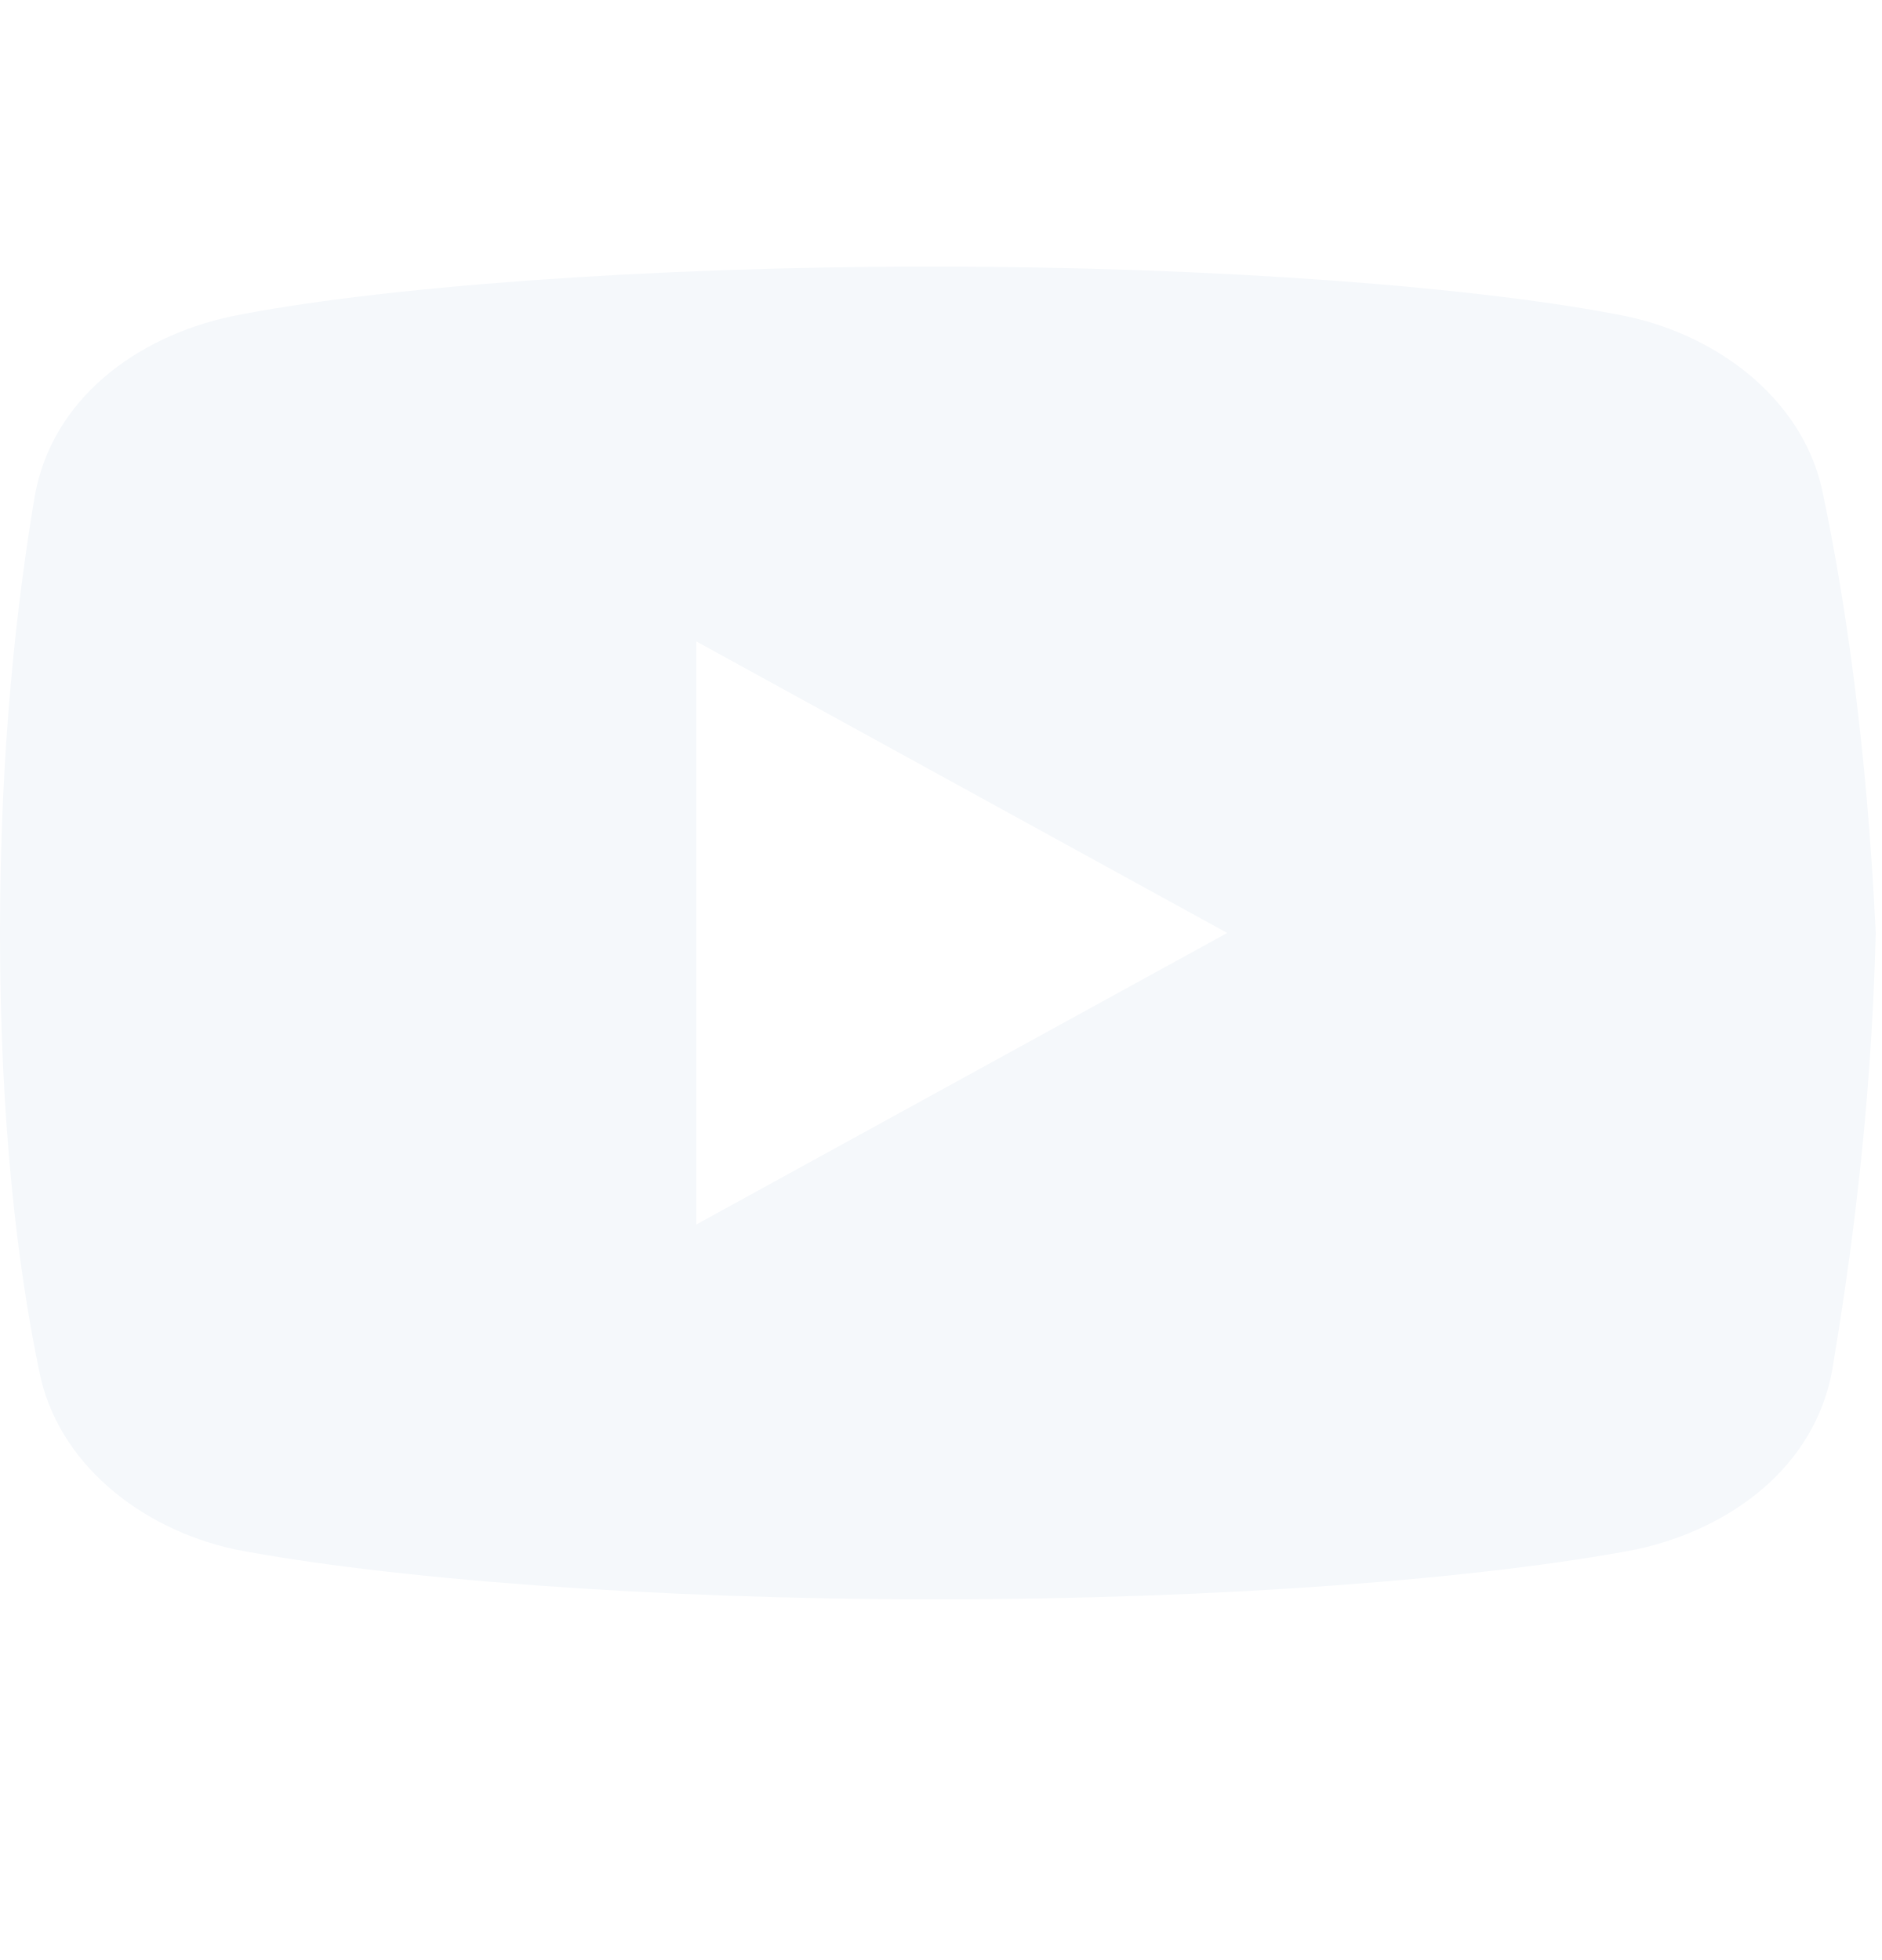
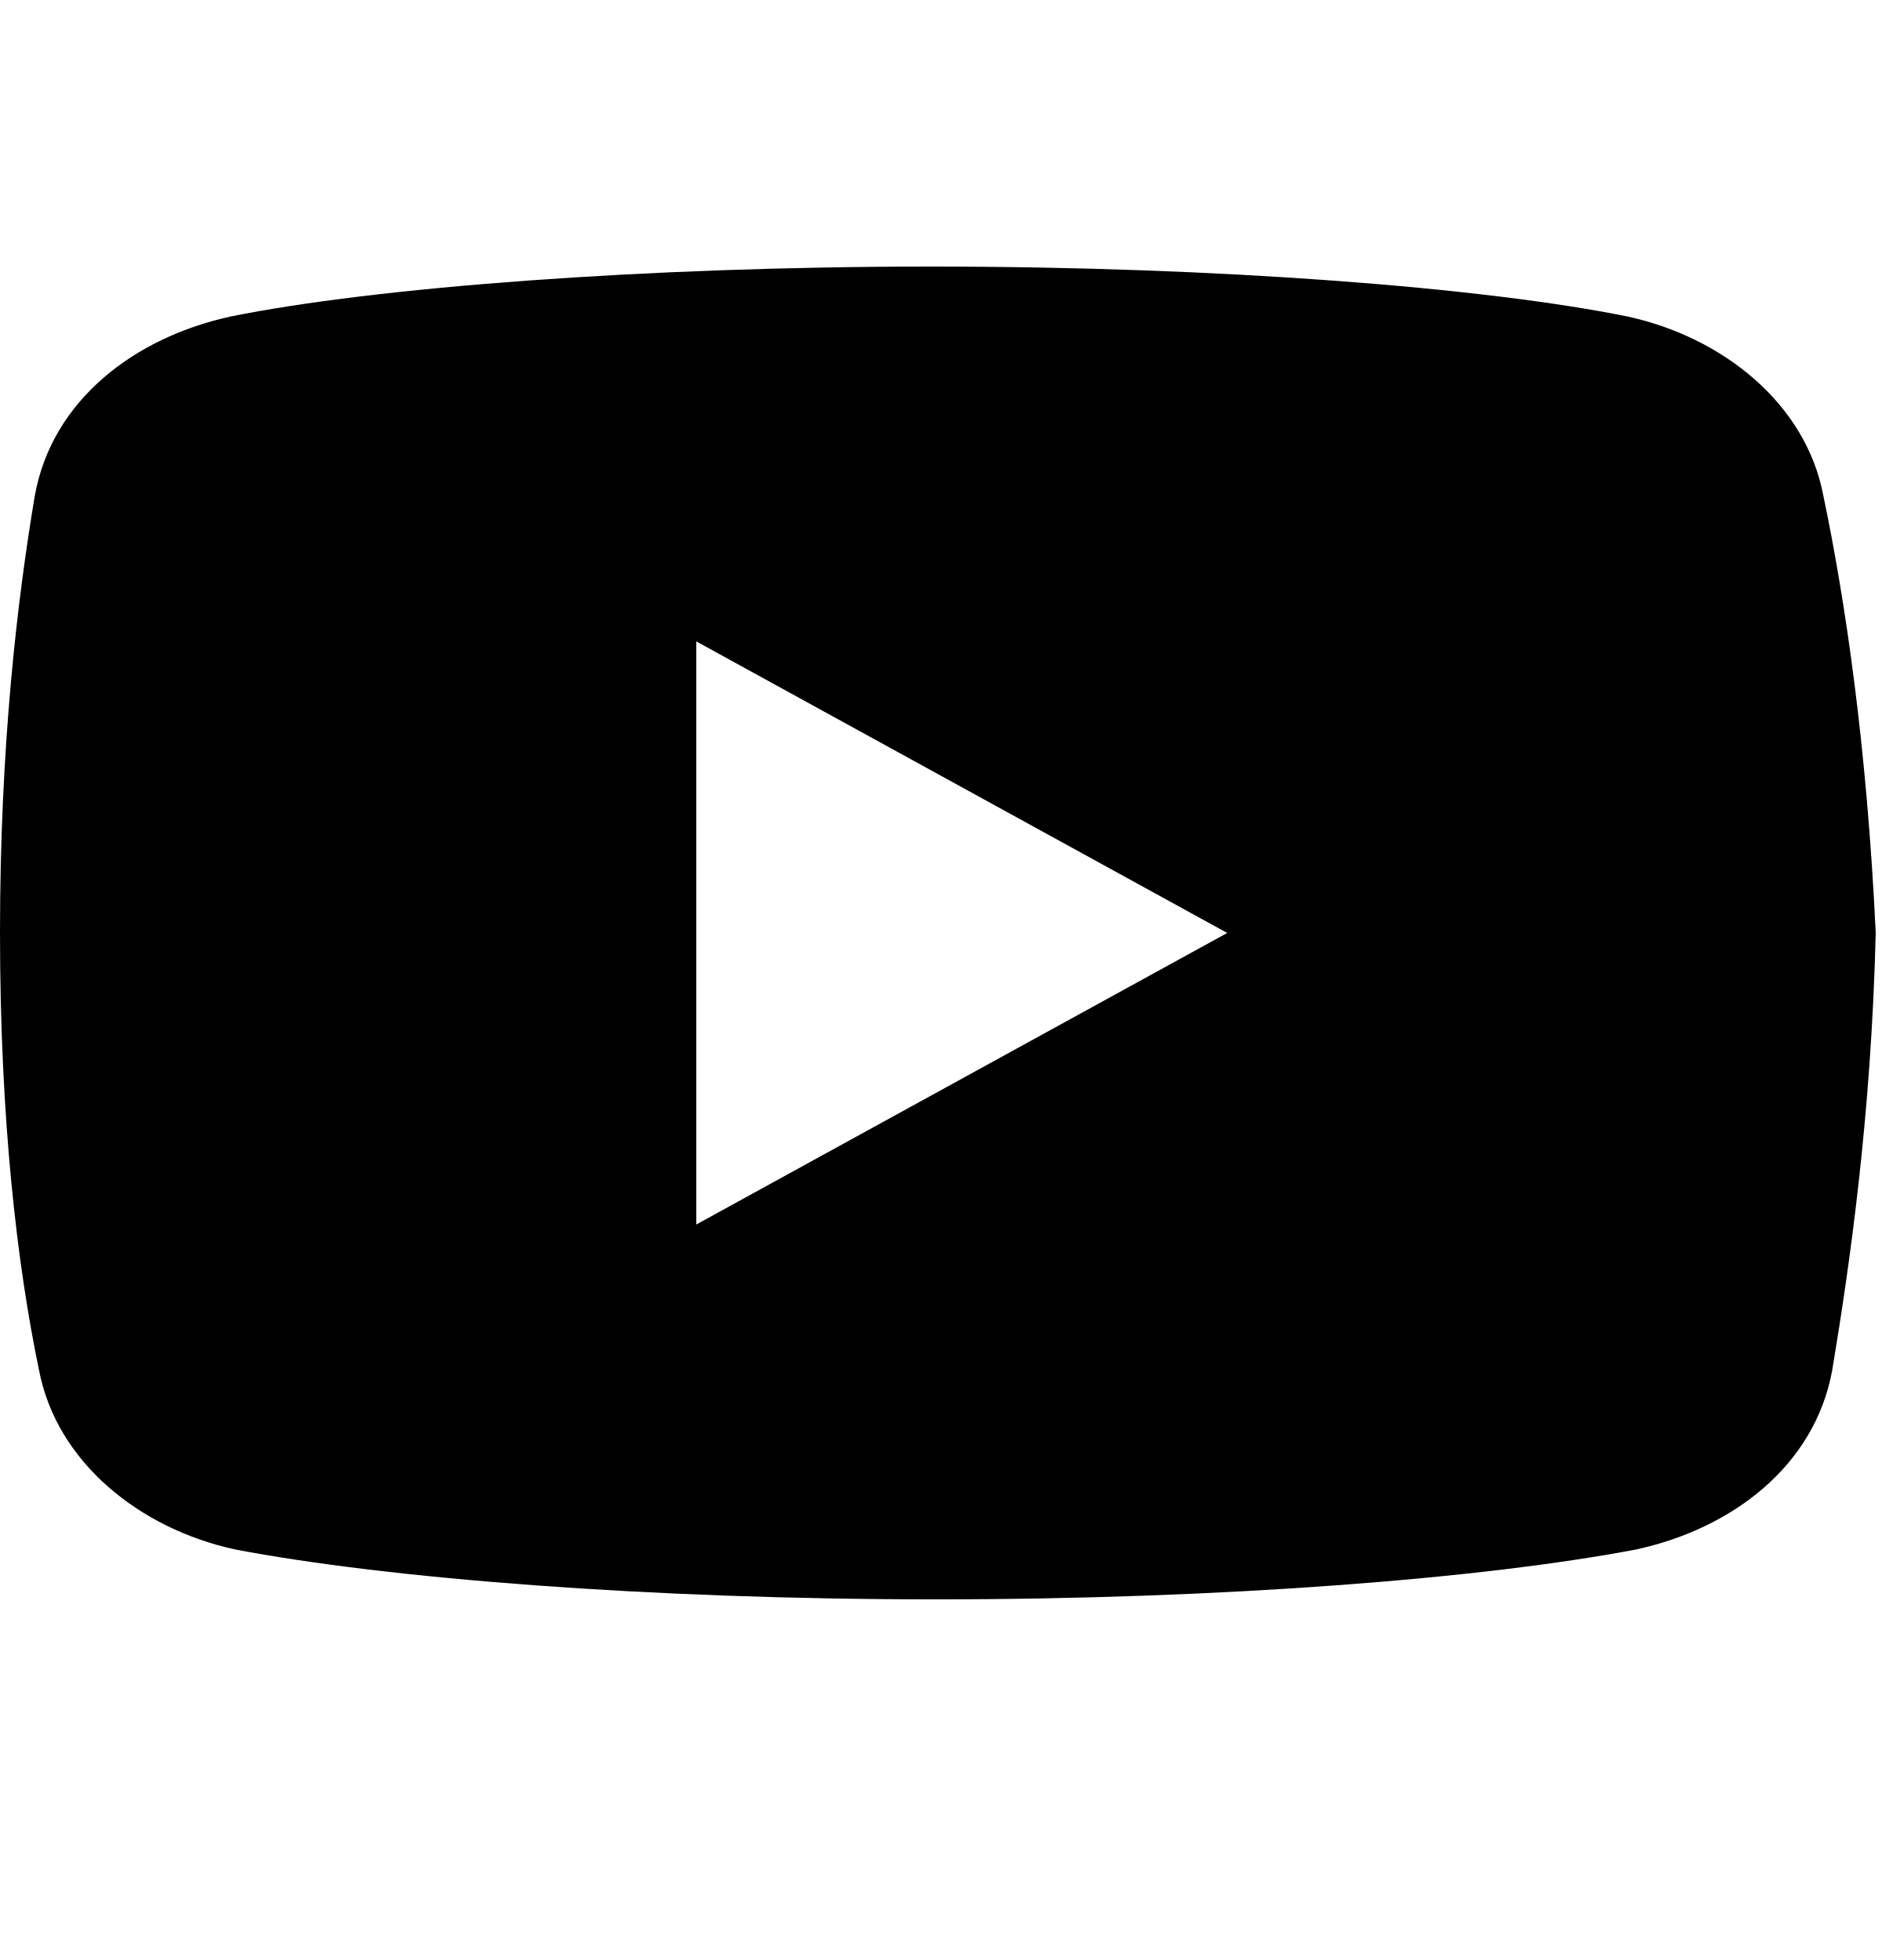
<svg viewBox="0 0 24 25" fill="currentColor">
-   <path d="M23.252 6.322C23.031 5.153 21.977 4.303 20.755 4.037C18.925 3.666 15.539 3.4 11.875 3.4C8.214 3.4 4.773 3.666 2.942 4.037C1.721 4.303 0.665 5.099 0.444 6.322C0.221 7.65 -0 9.509 -0 11.9C-0 14.29 0.221 16.15 0.498 17.478C0.722 18.646 1.775 19.497 2.996 19.763C4.938 20.134 8.268 20.4 11.932 20.4C15.595 20.4 18.925 20.134 20.868 19.763C22.088 19.497 23.142 18.7 23.365 17.478C23.586 16.15 23.863 14.237 23.92 11.9C23.807 9.509 23.53 7.65 23.252 6.322ZM8.879 15.619V8.181L15.65 11.9L8.879 15.619Z" fill="#F5F8FB" />
+   <path d="M23.252 6.322C23.031 5.153 21.977 4.303 20.755 4.037C18.925 3.666 15.539 3.4 11.875 3.4C8.214 3.4 4.773 3.666 2.942 4.037C1.721 4.303 0.665 5.099 0.444 6.322C0.221 7.65 -0 9.509 -0 11.9C-0 14.29 0.221 16.15 0.498 17.478C0.722 18.646 1.775 19.497 2.996 19.763C4.938 20.134 8.268 20.4 11.932 20.4C15.595 20.4 18.925 20.134 20.868 19.763C22.088 19.497 23.142 18.7 23.365 17.478C23.586 16.15 23.863 14.237 23.92 11.9C23.807 9.509 23.53 7.65 23.252 6.322ZM8.879 15.619V8.181L15.65 11.9L8.879 15.619Z" fill="currentColor" />
</svg>
